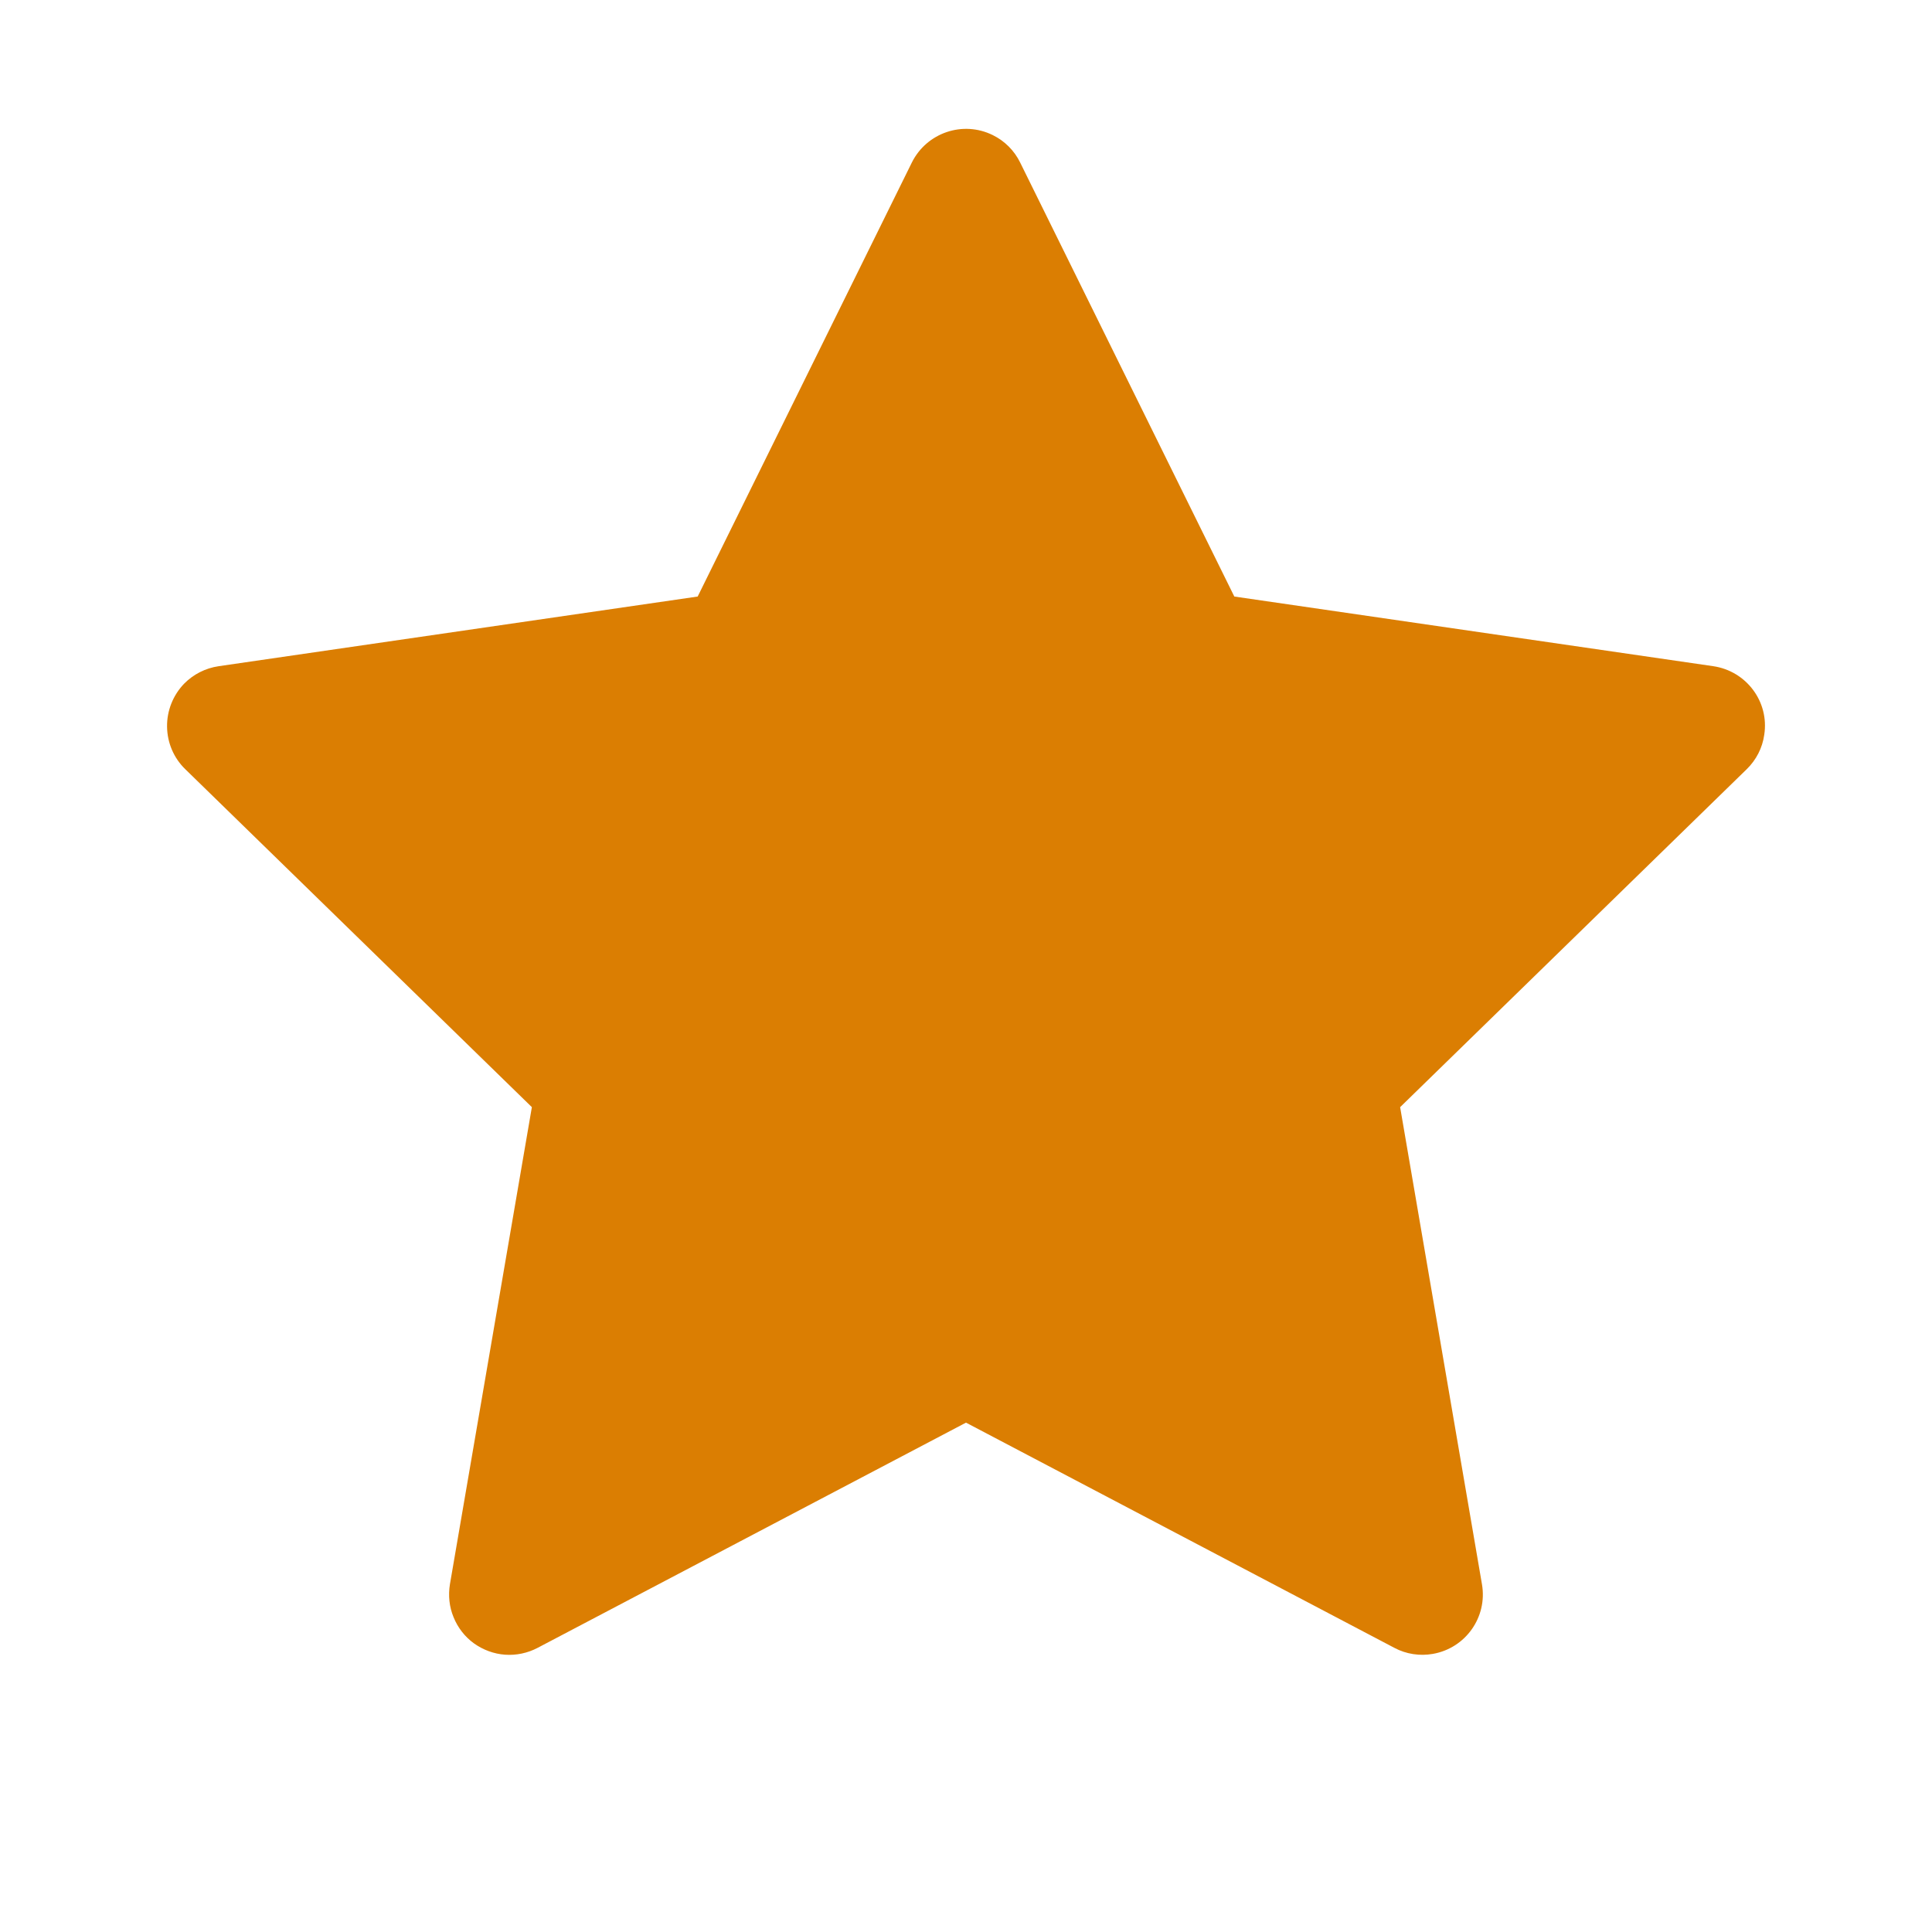
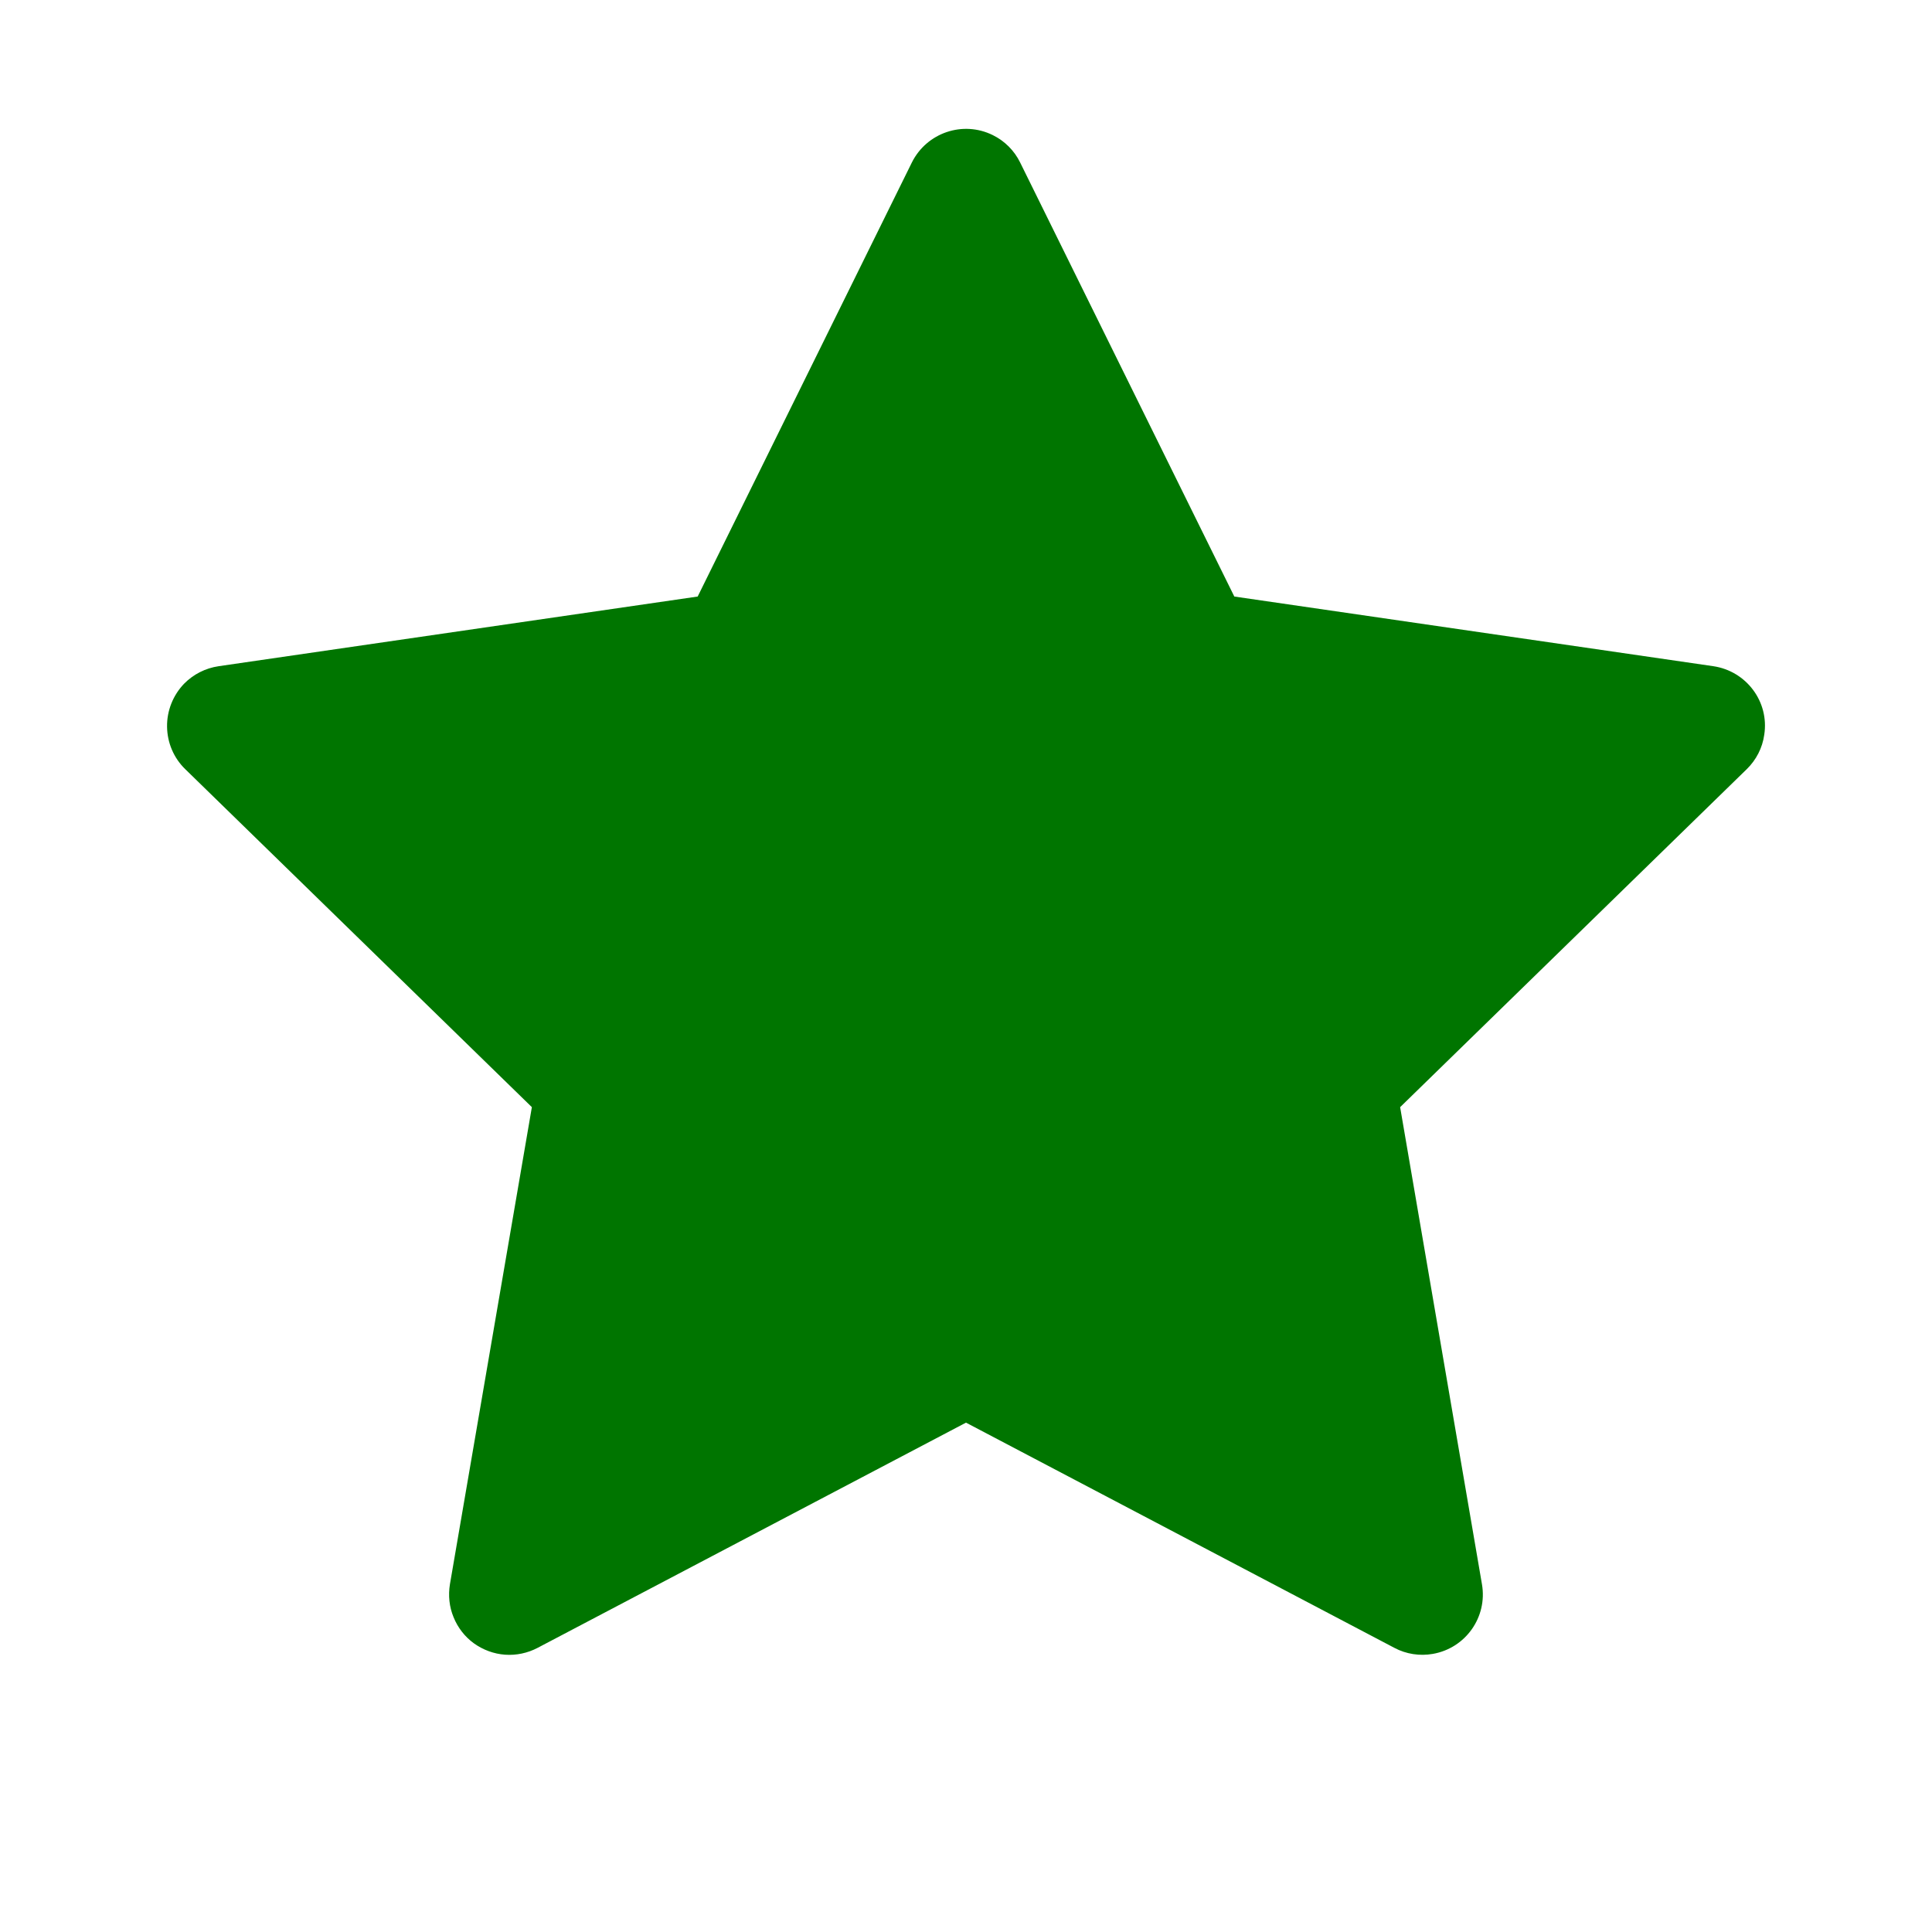
<svg xmlns="http://www.w3.org/2000/svg" width="17" height="17" viewBox="0 0 17 17" fill="none">
-   <path d="M15.076 5.862L10.861 5.249L8.976 1.429C8.925 1.325 8.84 1.24 8.736 1.189C8.473 1.059 8.155 1.167 8.024 1.429L6.139 5.249L1.924 5.862C1.808 5.879 1.702 5.933 1.62 6.016C1.522 6.118 1.468 6.254 1.47 6.395C1.472 6.536 1.529 6.67 1.63 6.768L4.68 9.742L3.959 13.94C3.943 14.038 3.953 14.139 3.991 14.23C4.028 14.322 4.09 14.402 4.17 14.46C4.251 14.518 4.346 14.553 4.444 14.56C4.543 14.567 4.642 14.546 4.73 14.5L8.5 12.518L12.27 14.5C12.373 14.555 12.493 14.573 12.607 14.553C12.896 14.503 13.09 14.229 13.04 13.94L12.32 9.742L15.37 6.768C15.453 6.687 15.508 6.581 15.524 6.465C15.569 6.174 15.366 5.905 15.076 5.862Z" fill="#DB7E02" />
+   <path d="M15.076 5.862L10.861 5.249L8.976 1.429C8.925 1.325 8.84 1.24 8.736 1.189C8.473 1.059 8.155 1.167 8.024 1.429L6.139 5.249L1.924 5.862C1.808 5.879 1.702 5.933 1.62 6.016C1.522 6.118 1.468 6.254 1.47 6.395C1.472 6.536 1.529 6.67 1.63 6.768L4.68 9.742L3.959 13.94C3.943 14.038 3.953 14.139 3.991 14.23C4.028 14.322 4.09 14.402 4.17 14.46C4.251 14.518 4.346 14.553 4.444 14.56C4.543 14.567 4.642 14.546 4.73 14.5L8.5 12.518L12.27 14.5C12.373 14.555 12.493 14.573 12.607 14.553C12.896 14.503 13.09 14.229 13.04 13.94L12.32 9.742L15.37 6.768C15.453 6.687 15.508 6.581 15.524 6.465C15.569 6.174 15.366 5.905 15.076 5.862Z" fill="#007500" />
</svg>
